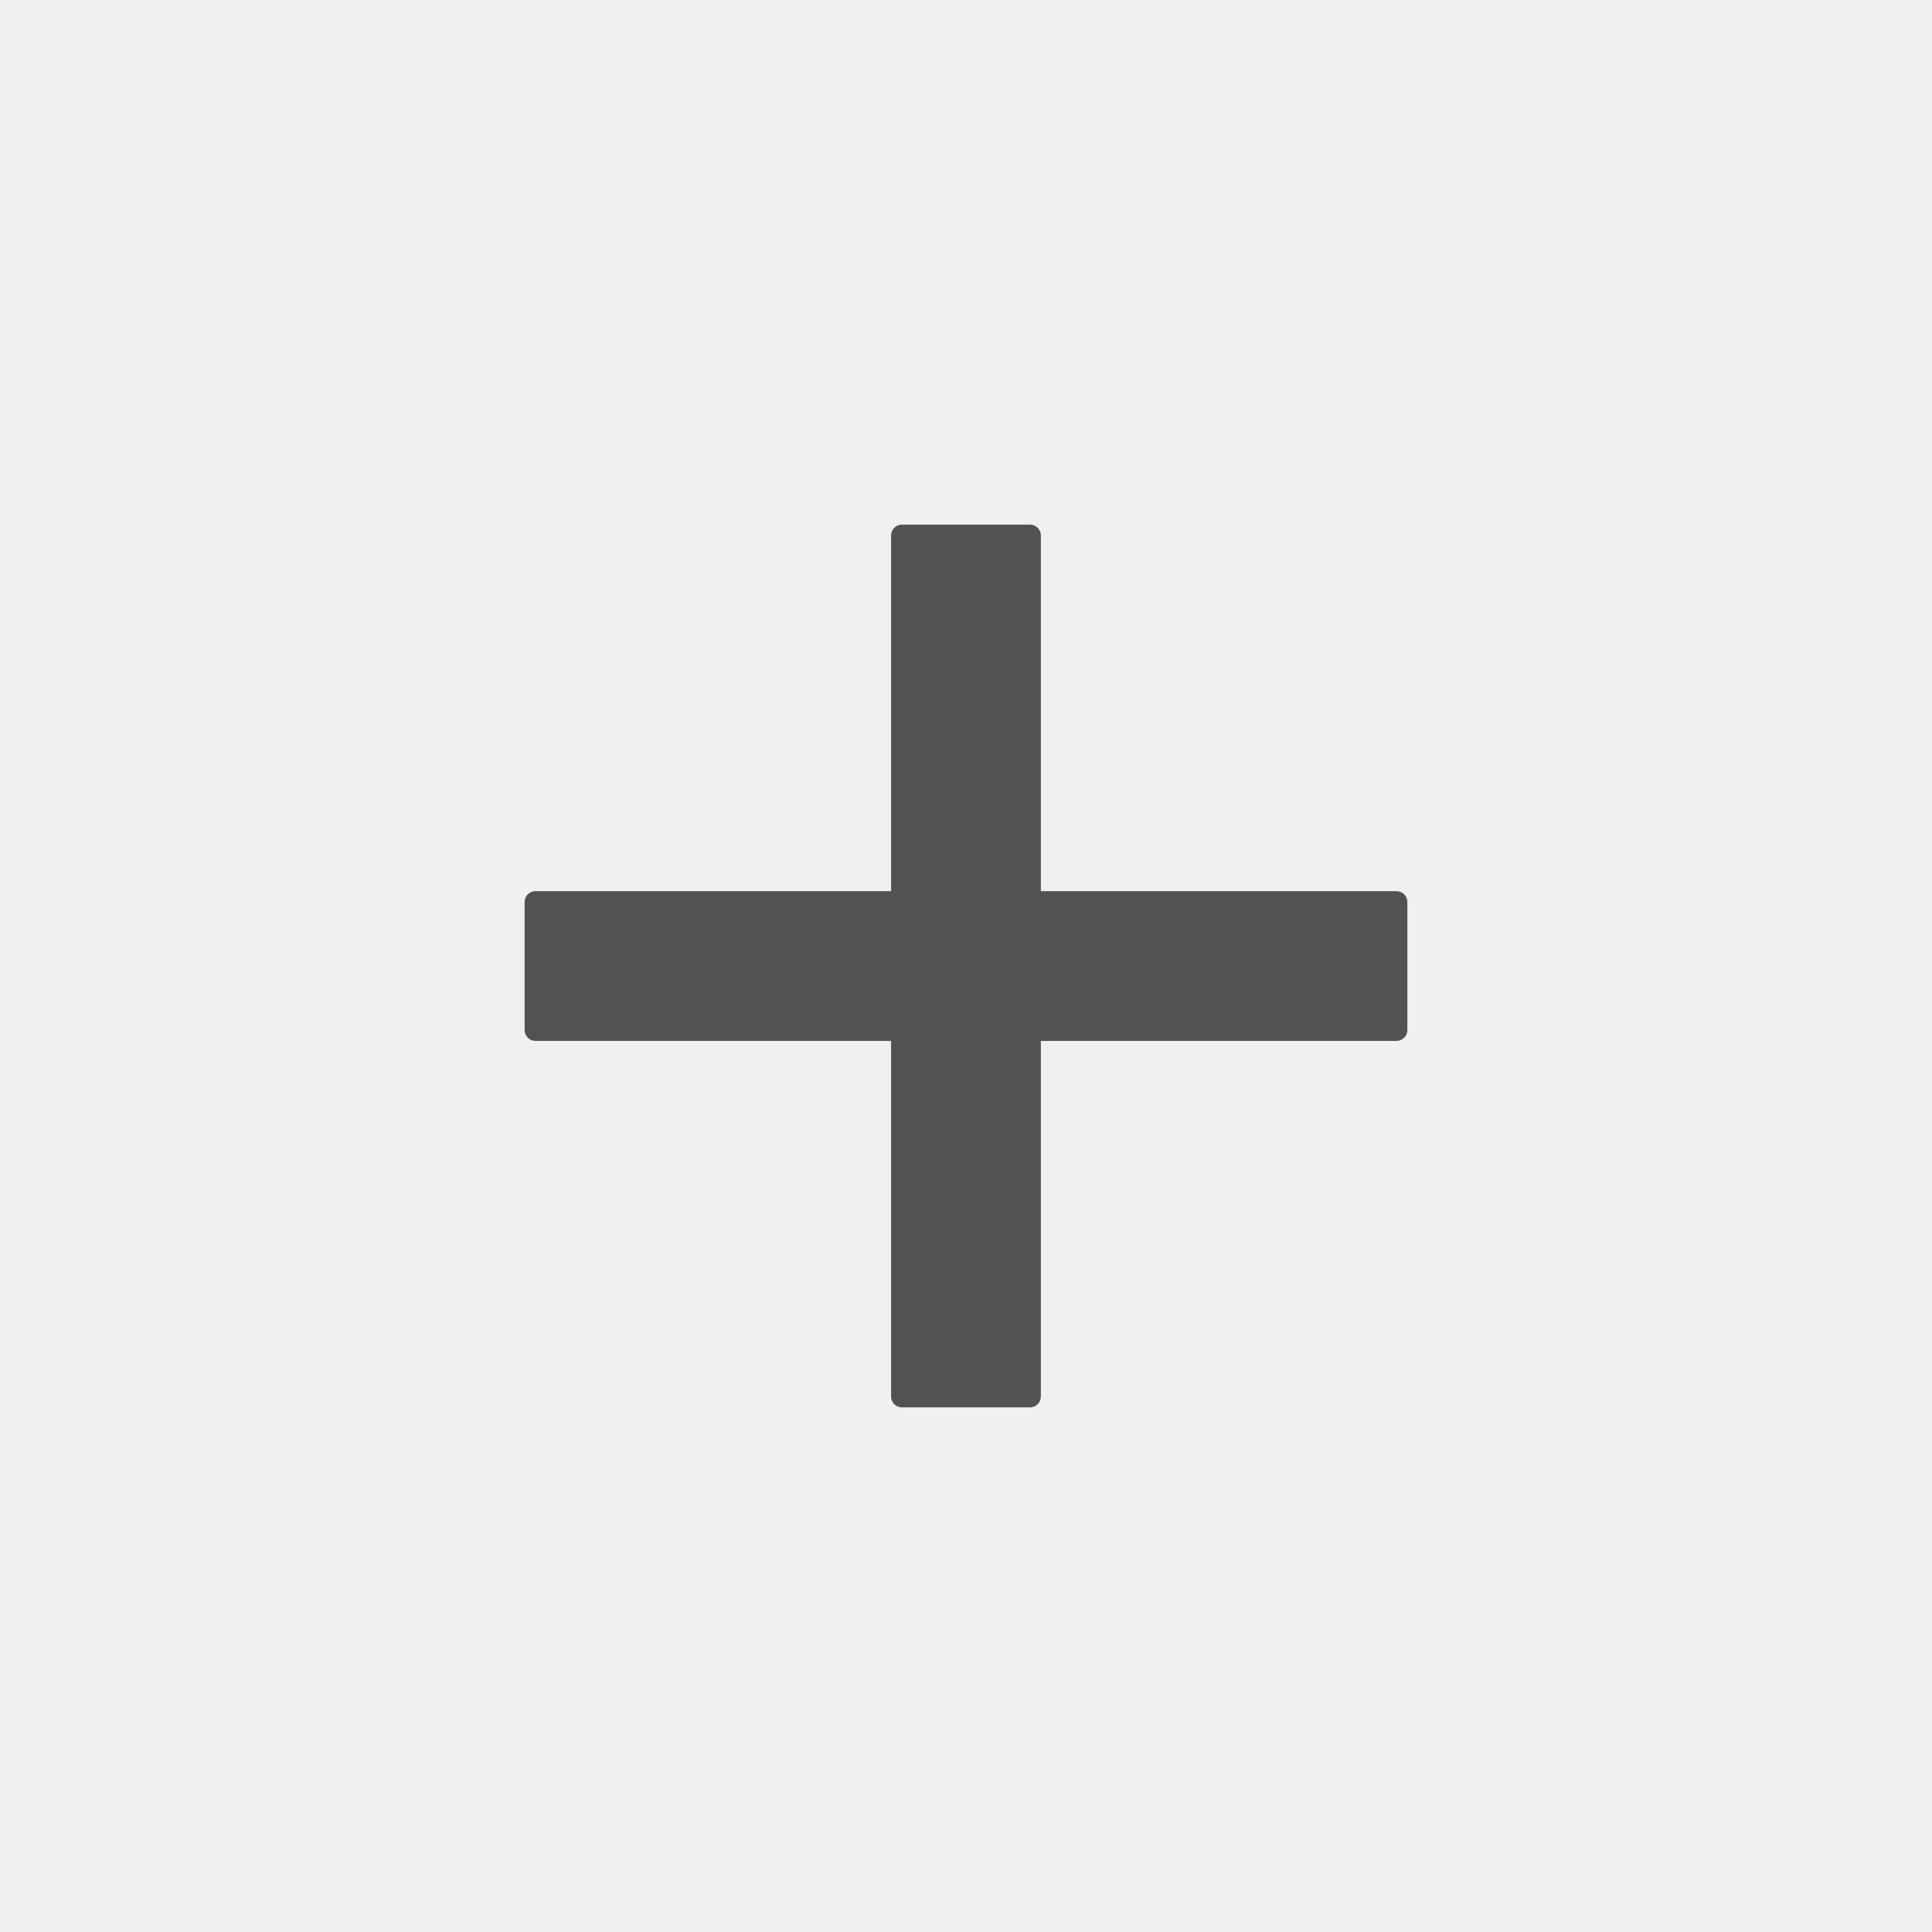
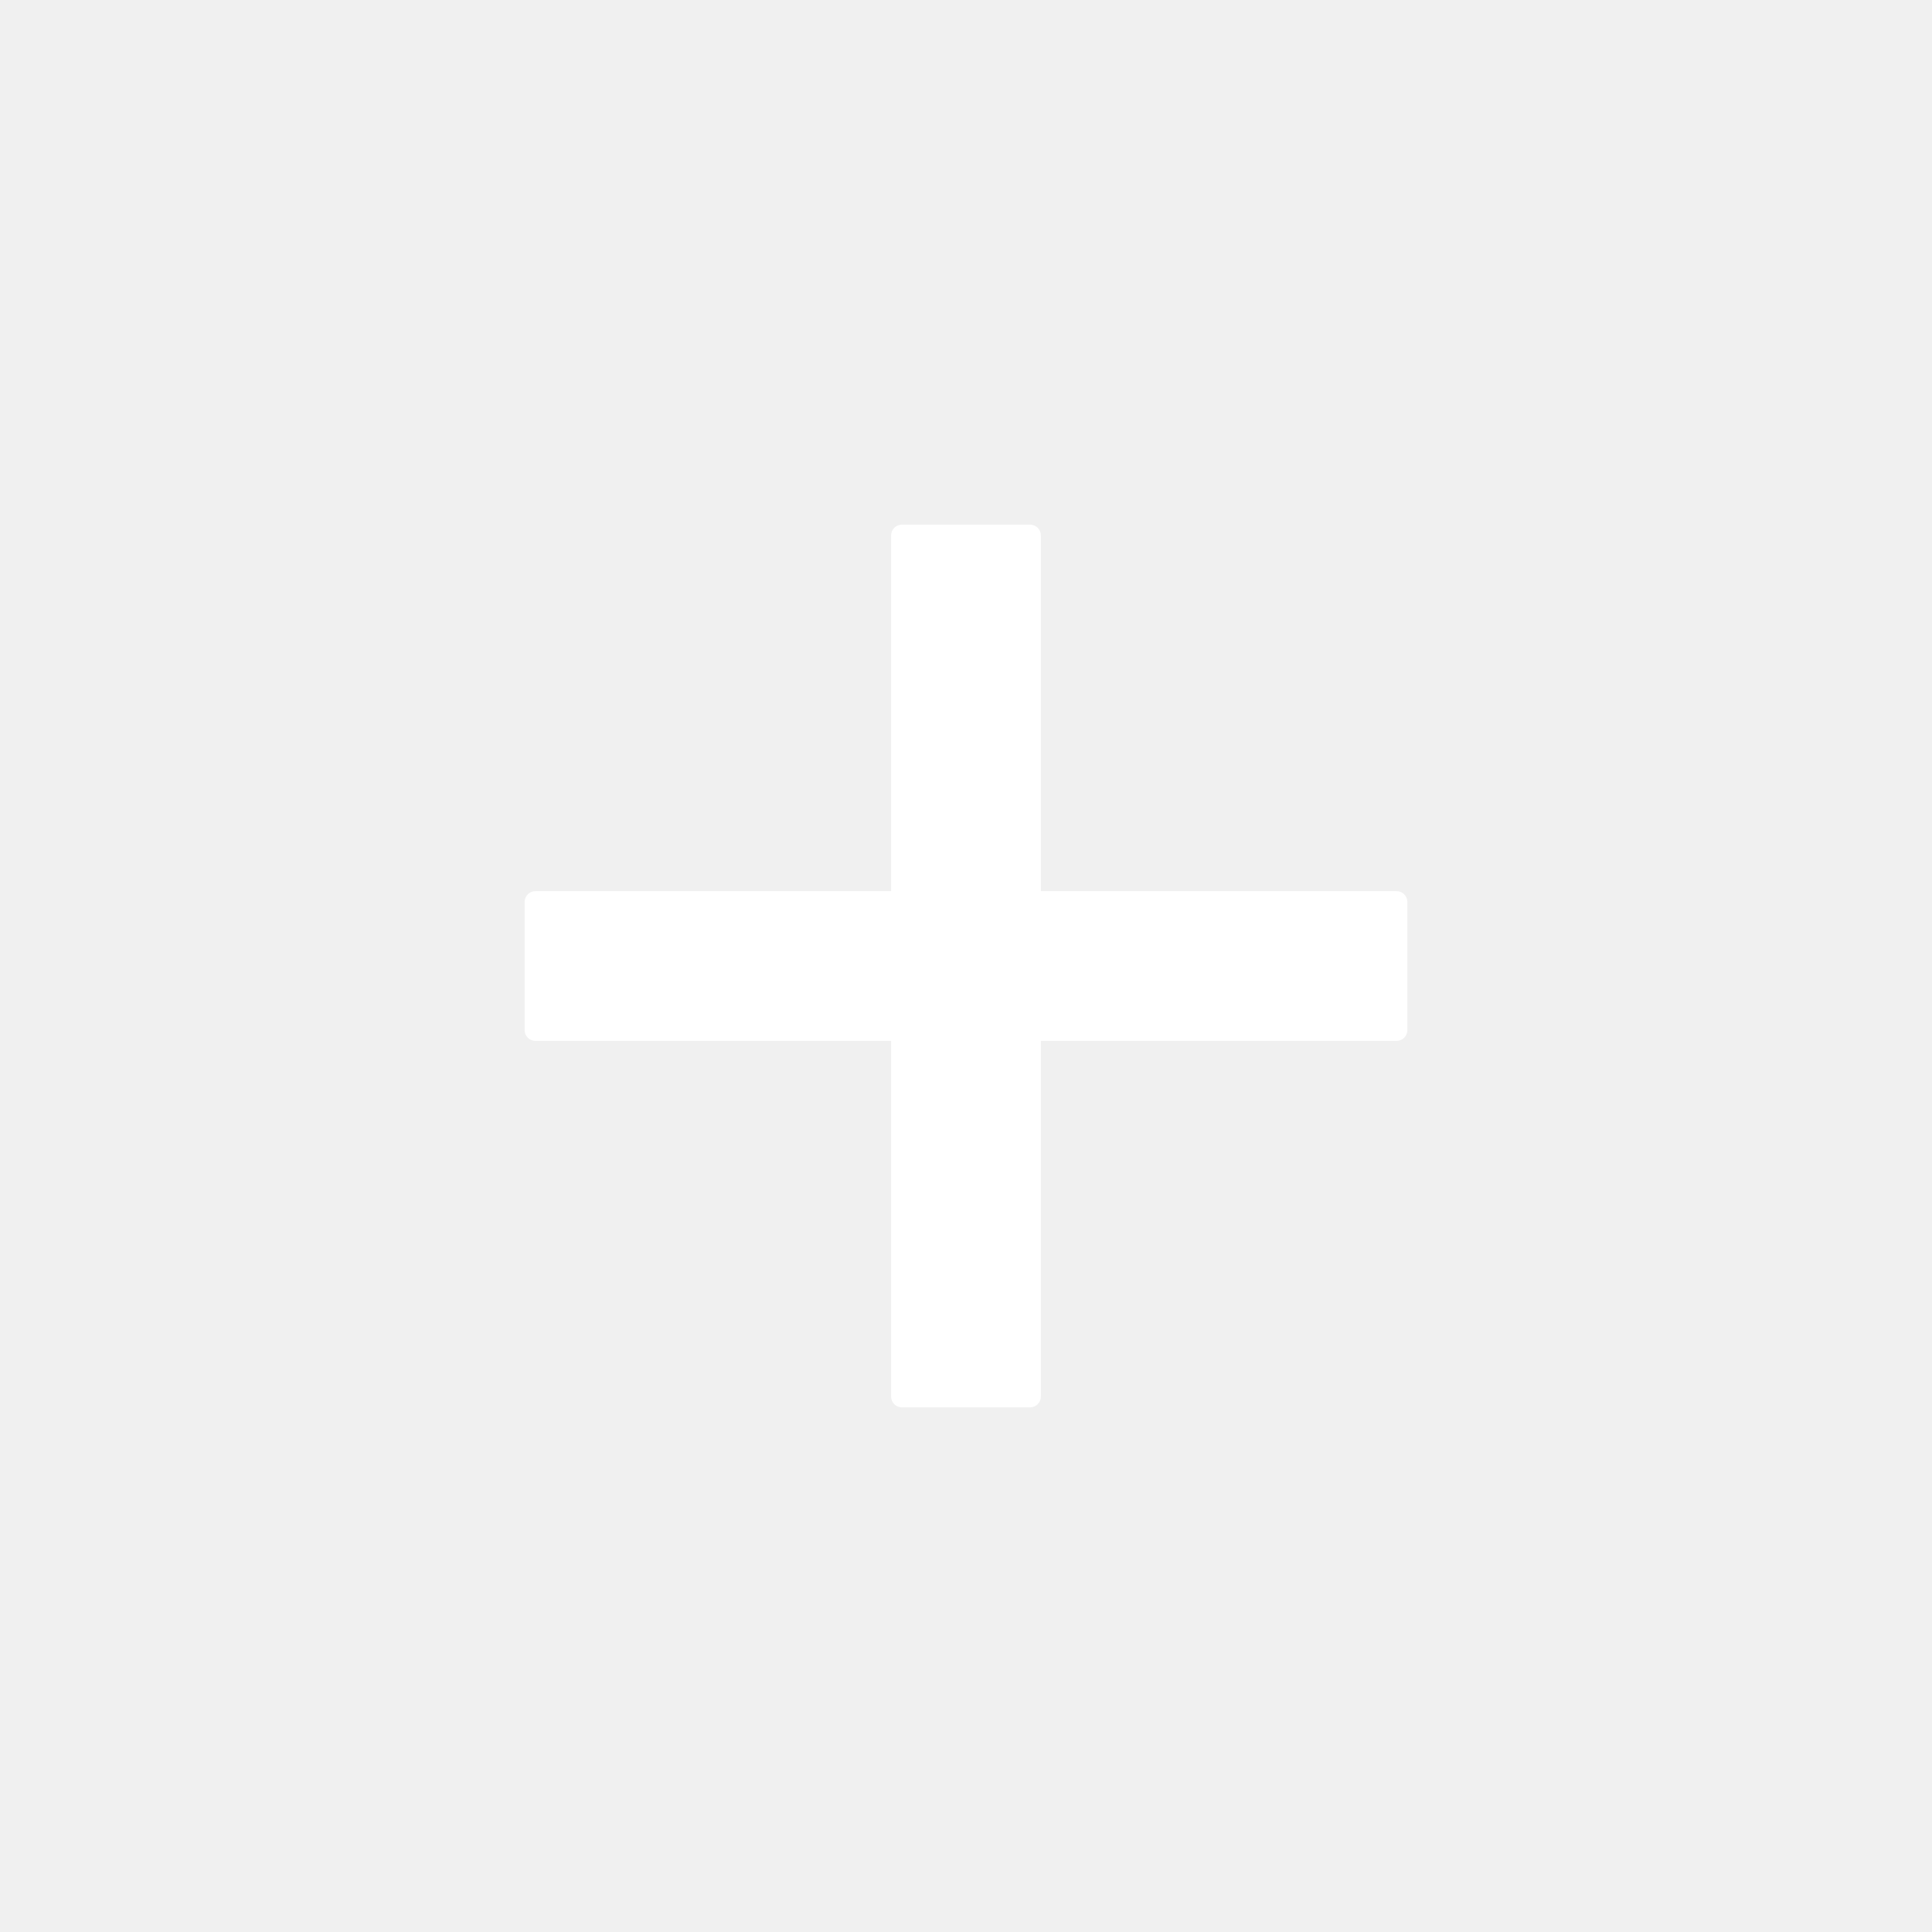
<svg xmlns="http://www.w3.org/2000/svg" width="35.876" height="35.876">
-   <g fill="#545251" transform="translate(-1.532 -1015.415)">
+   <g fill="#fff" transform="translate(-1.532 -1015.415)">
    <rect width="2.781" height="16.392" x="18.079" y="1025.157" rx=".201" ry=".201" />
    <rect y="-27.666" x="1031.963" height="16.392" width="2.781" transform="rotate(90)" rx=".201" ry=".201" />
  </g>
</svg>
